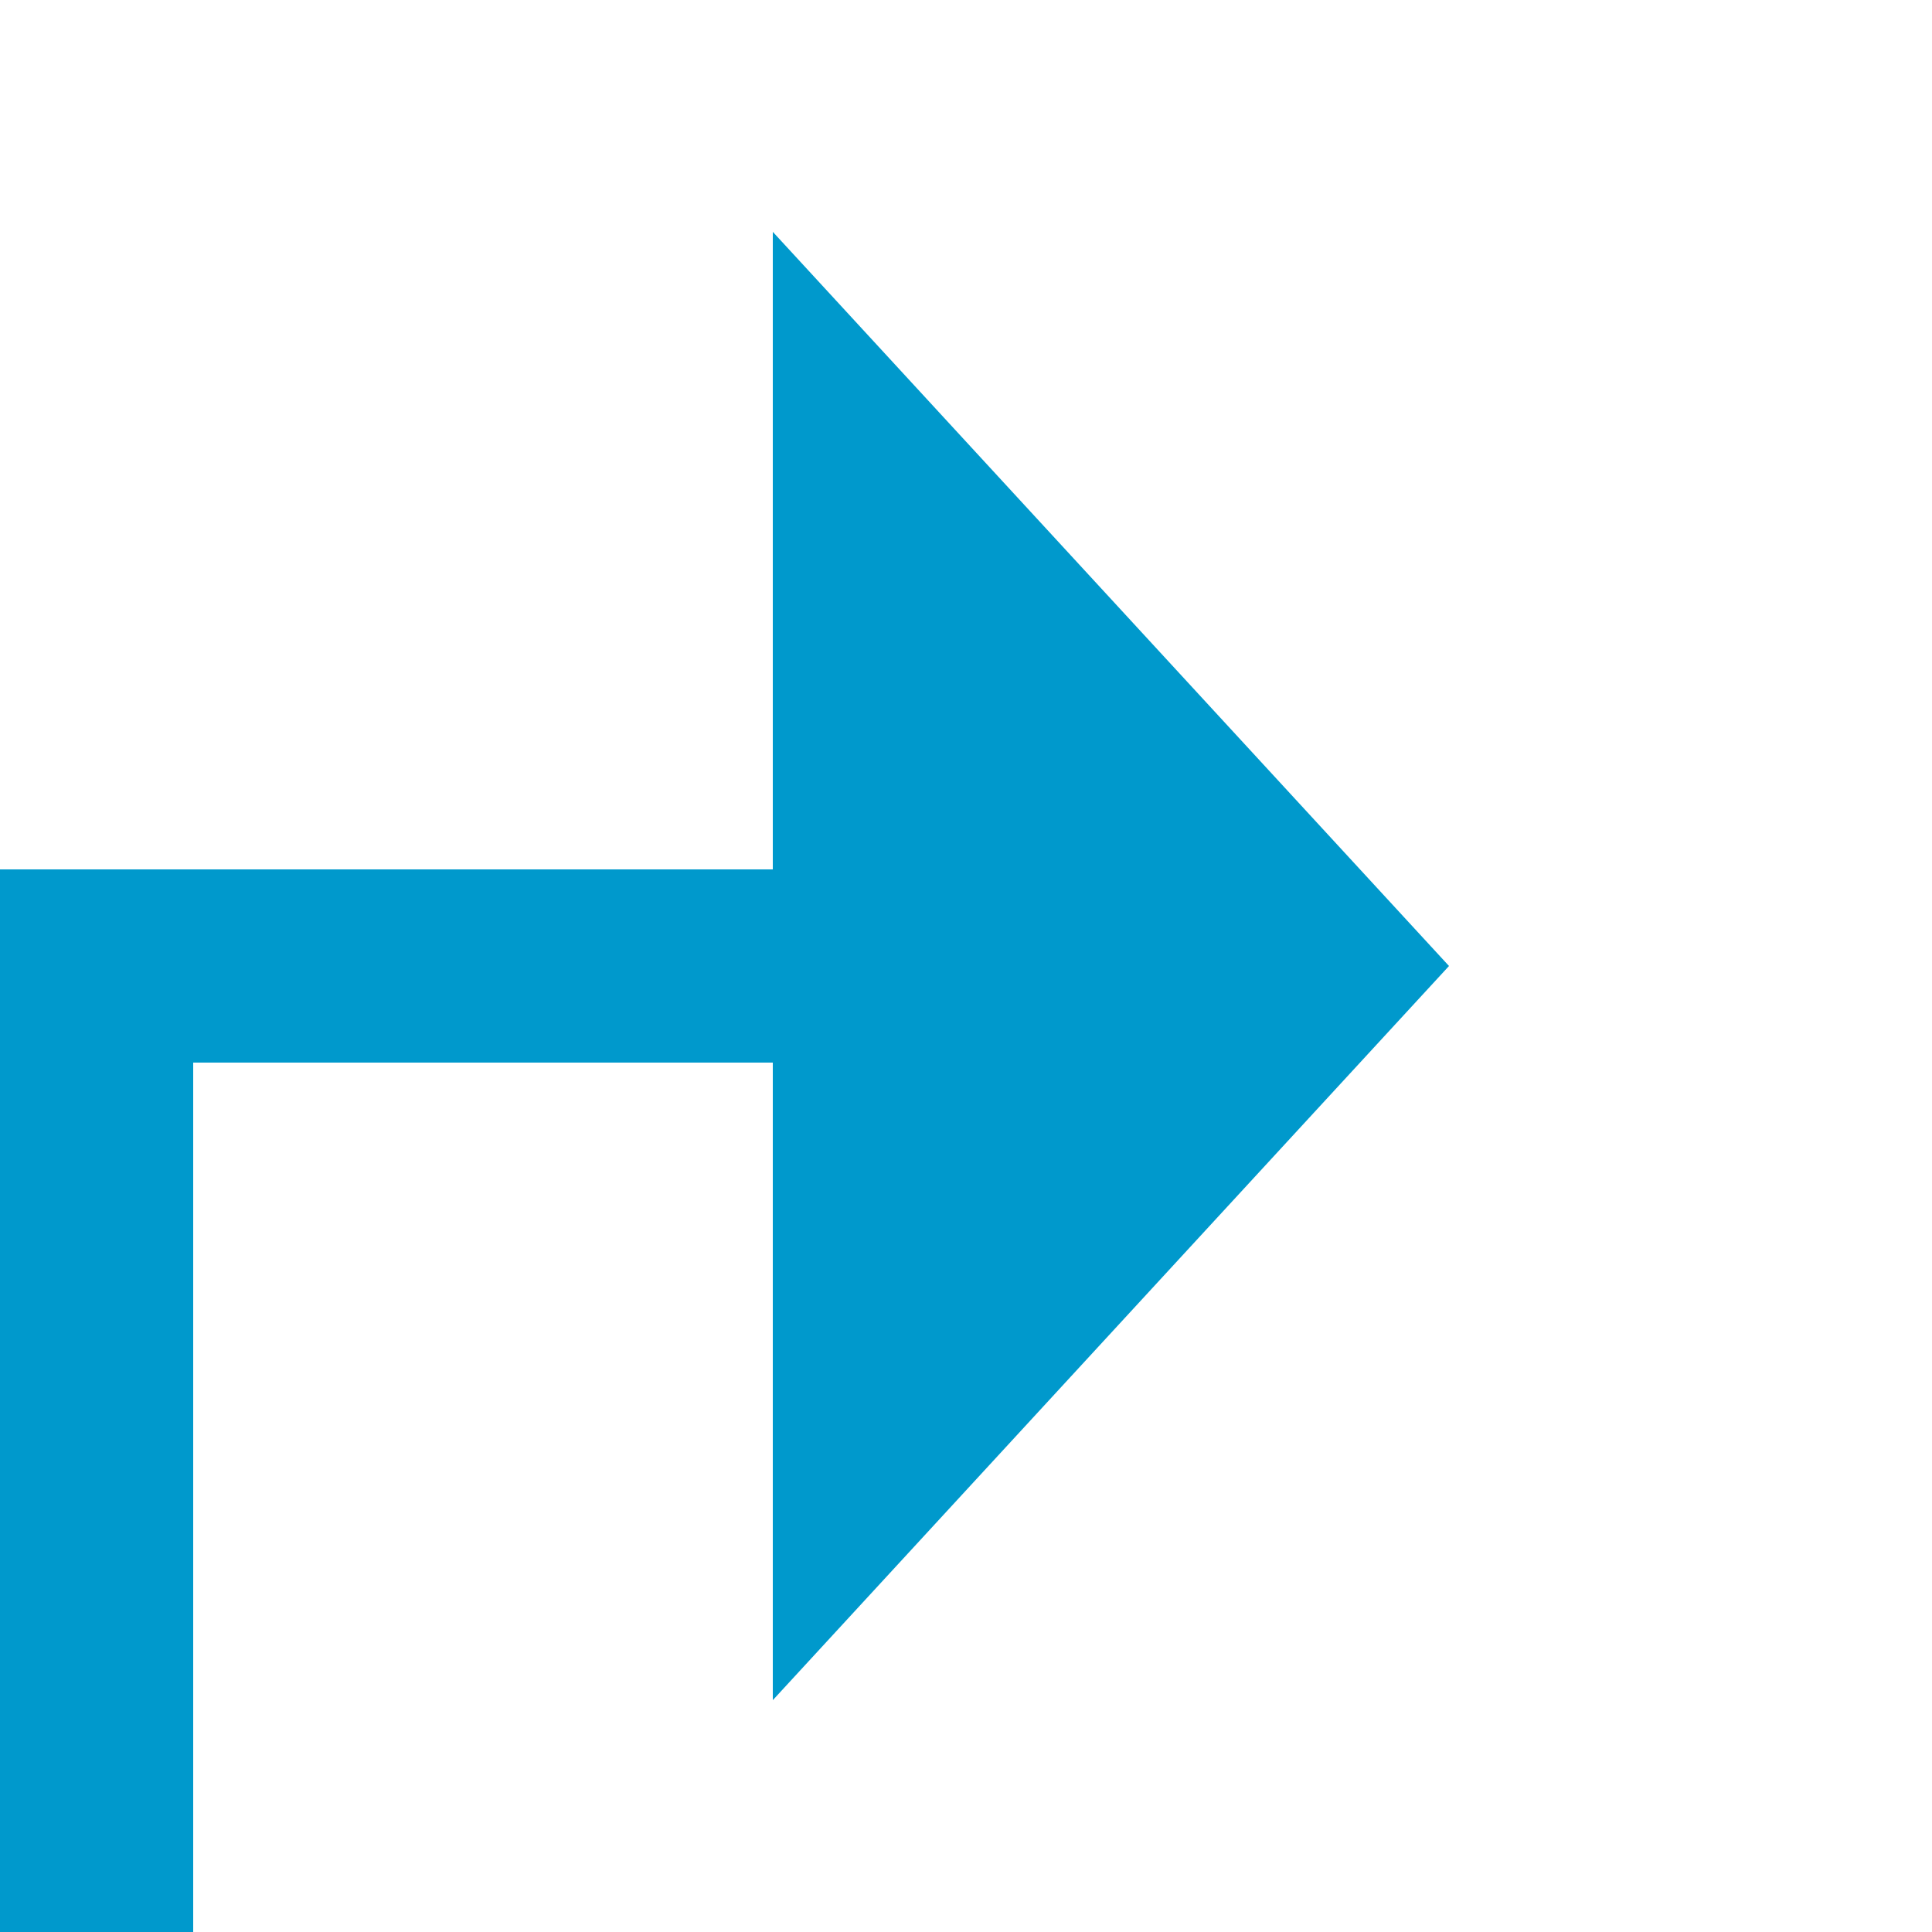
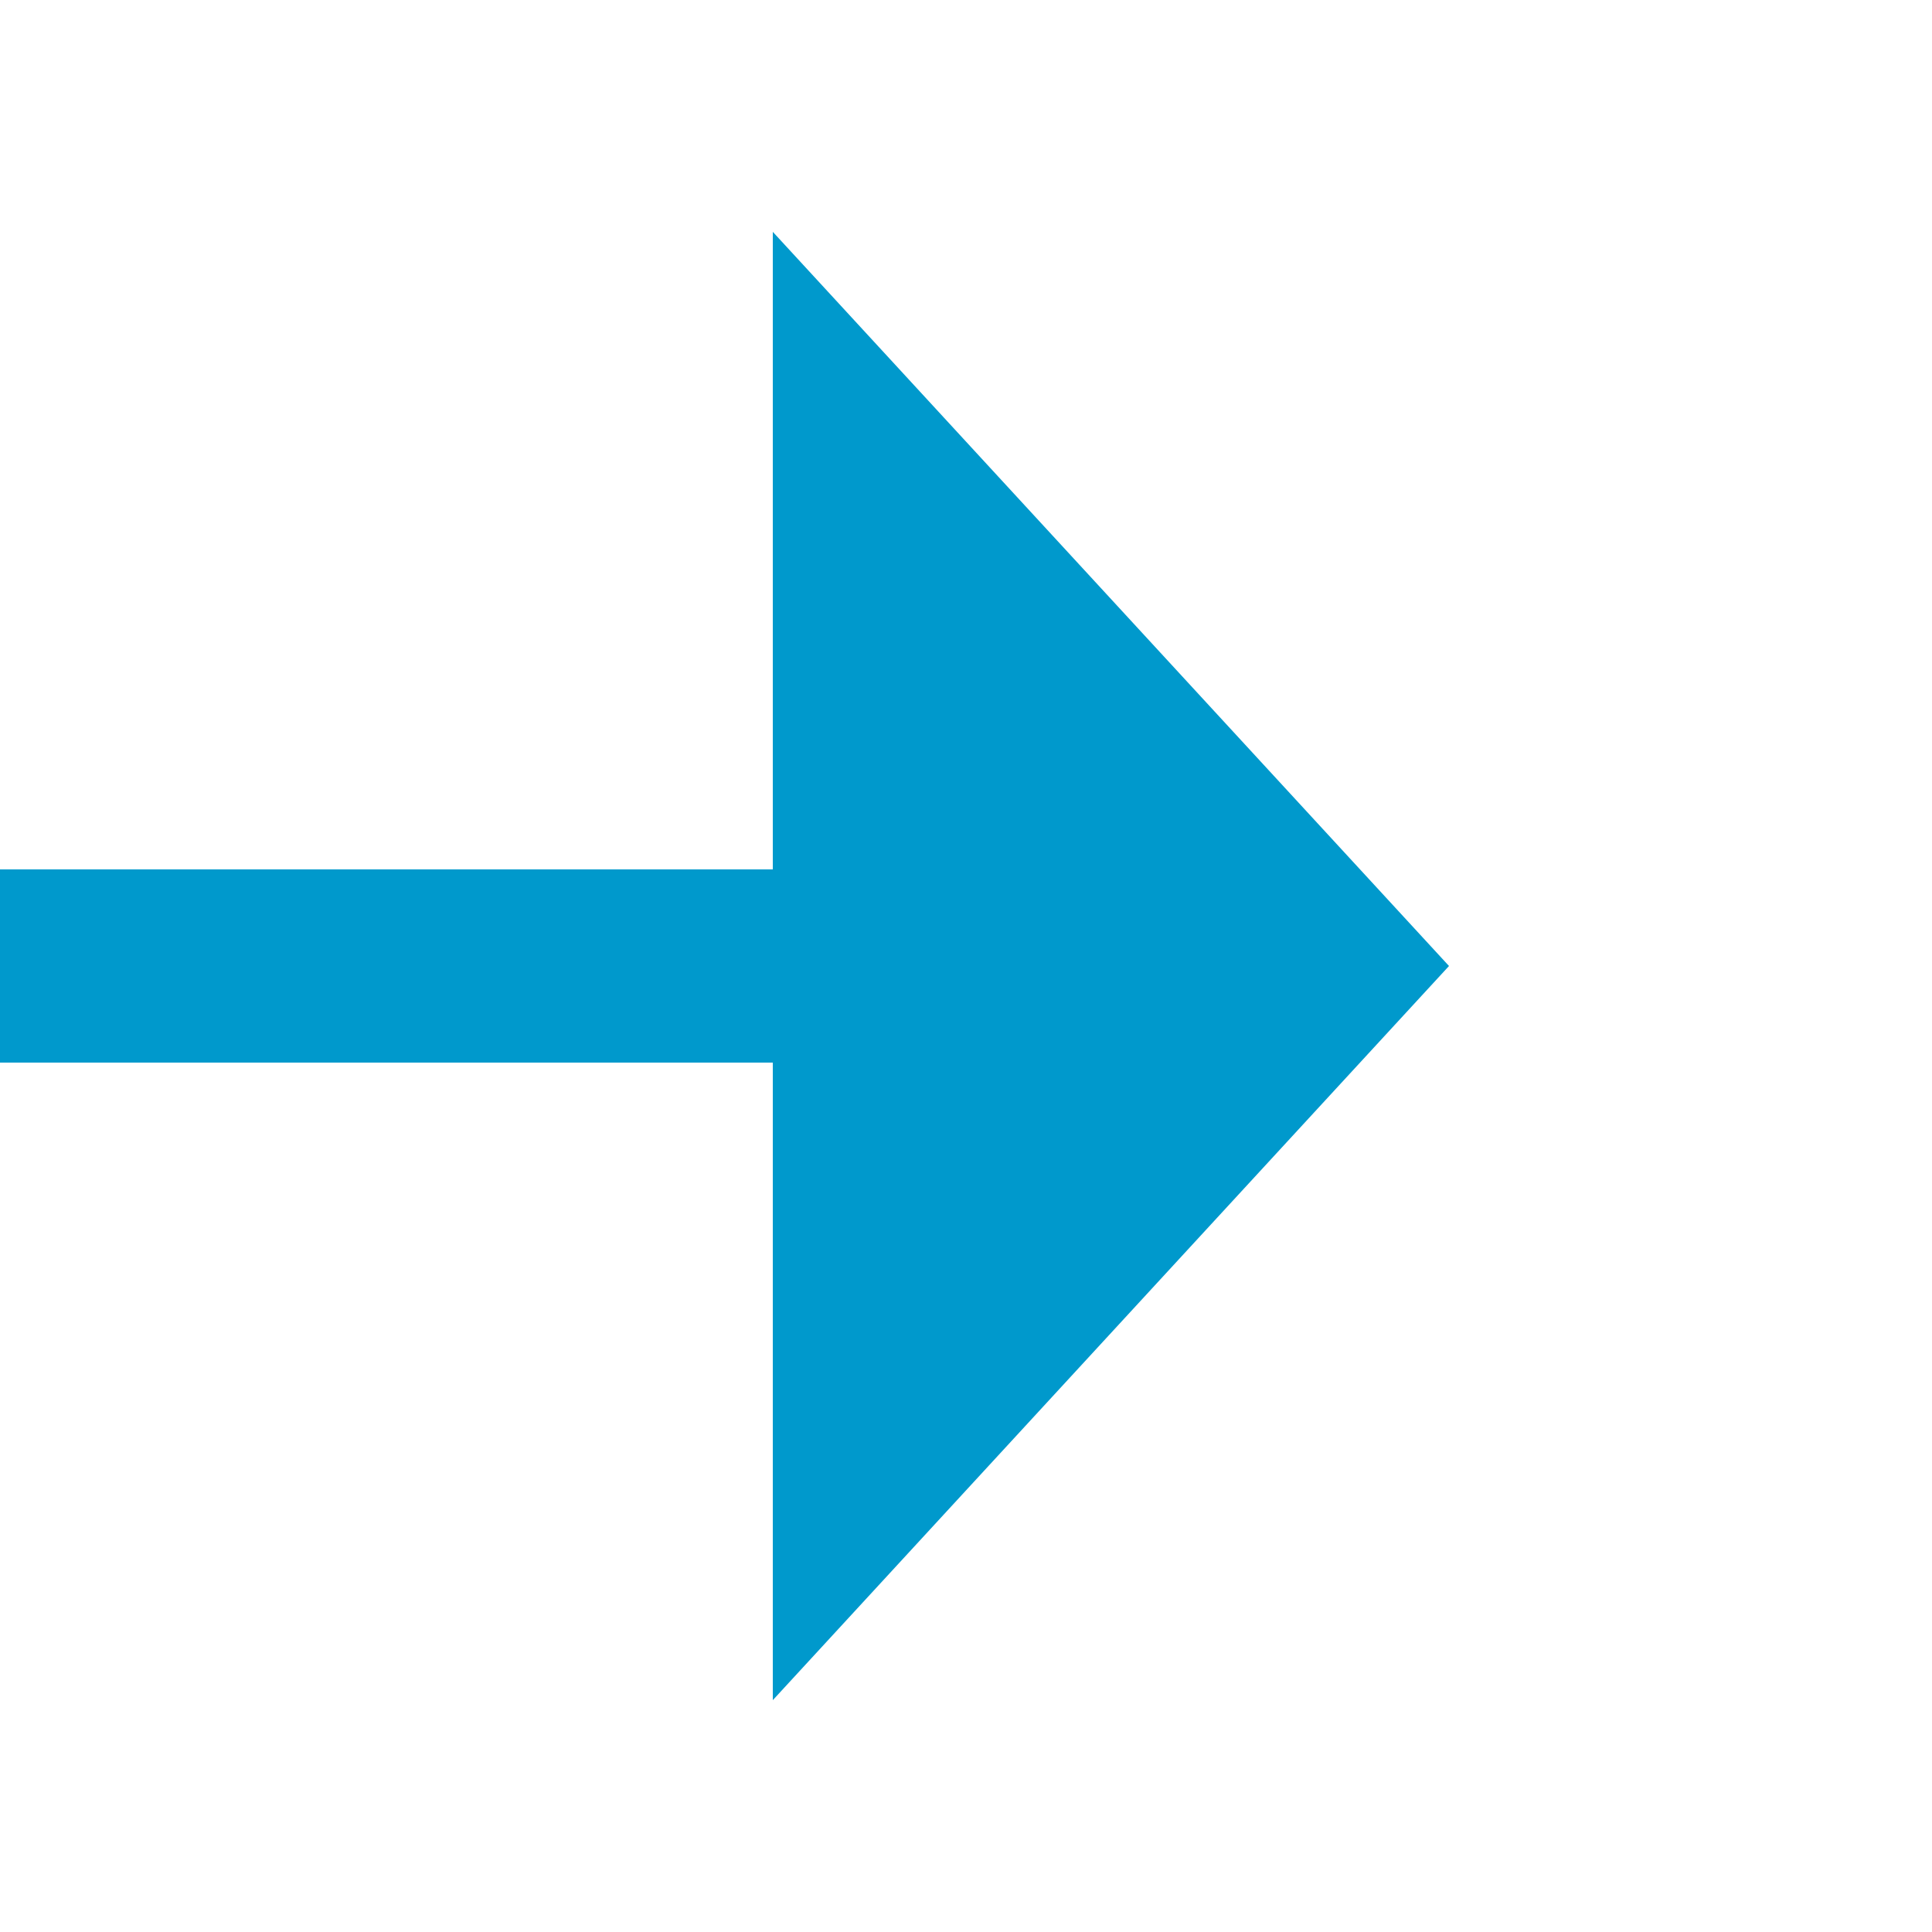
- <svg xmlns="http://www.w3.org/2000/svg" version="1.1" width="20px" height="20px" preserveAspectRatio="xMinYMid meet" viewBox="1139 167  20 18">
-   <path d="M 1081 451  L 1140 451  L 1140 176  L 1148 176  " stroke-width="2" stroke="#0099cc" fill="none" />
-   <path d="M 1147 183.6  L 1154 176  L 1147 168.4  L 1147 183.6  Z " fill-rule="nonzero" fill="#0099cc" stroke="none" />
+ <svg xmlns="http://www.w3.org/2000/svg" version="1.1" width="20px" height="20px" preserveAspectRatio="xMinYMid meet" viewBox="1141 167  20 18">
+   <path d="M 1081 451  L 1140 451  L 1140 176  L 1150 176  " stroke-width="2" stroke="#0099cc" fill="none" />
+   <path d="M 1149 183.6  L 1156 176  L 1149 168.4  L 1149 183.6  Z " fill-rule="nonzero" fill="#0099cc" stroke="none" />
</svg>
